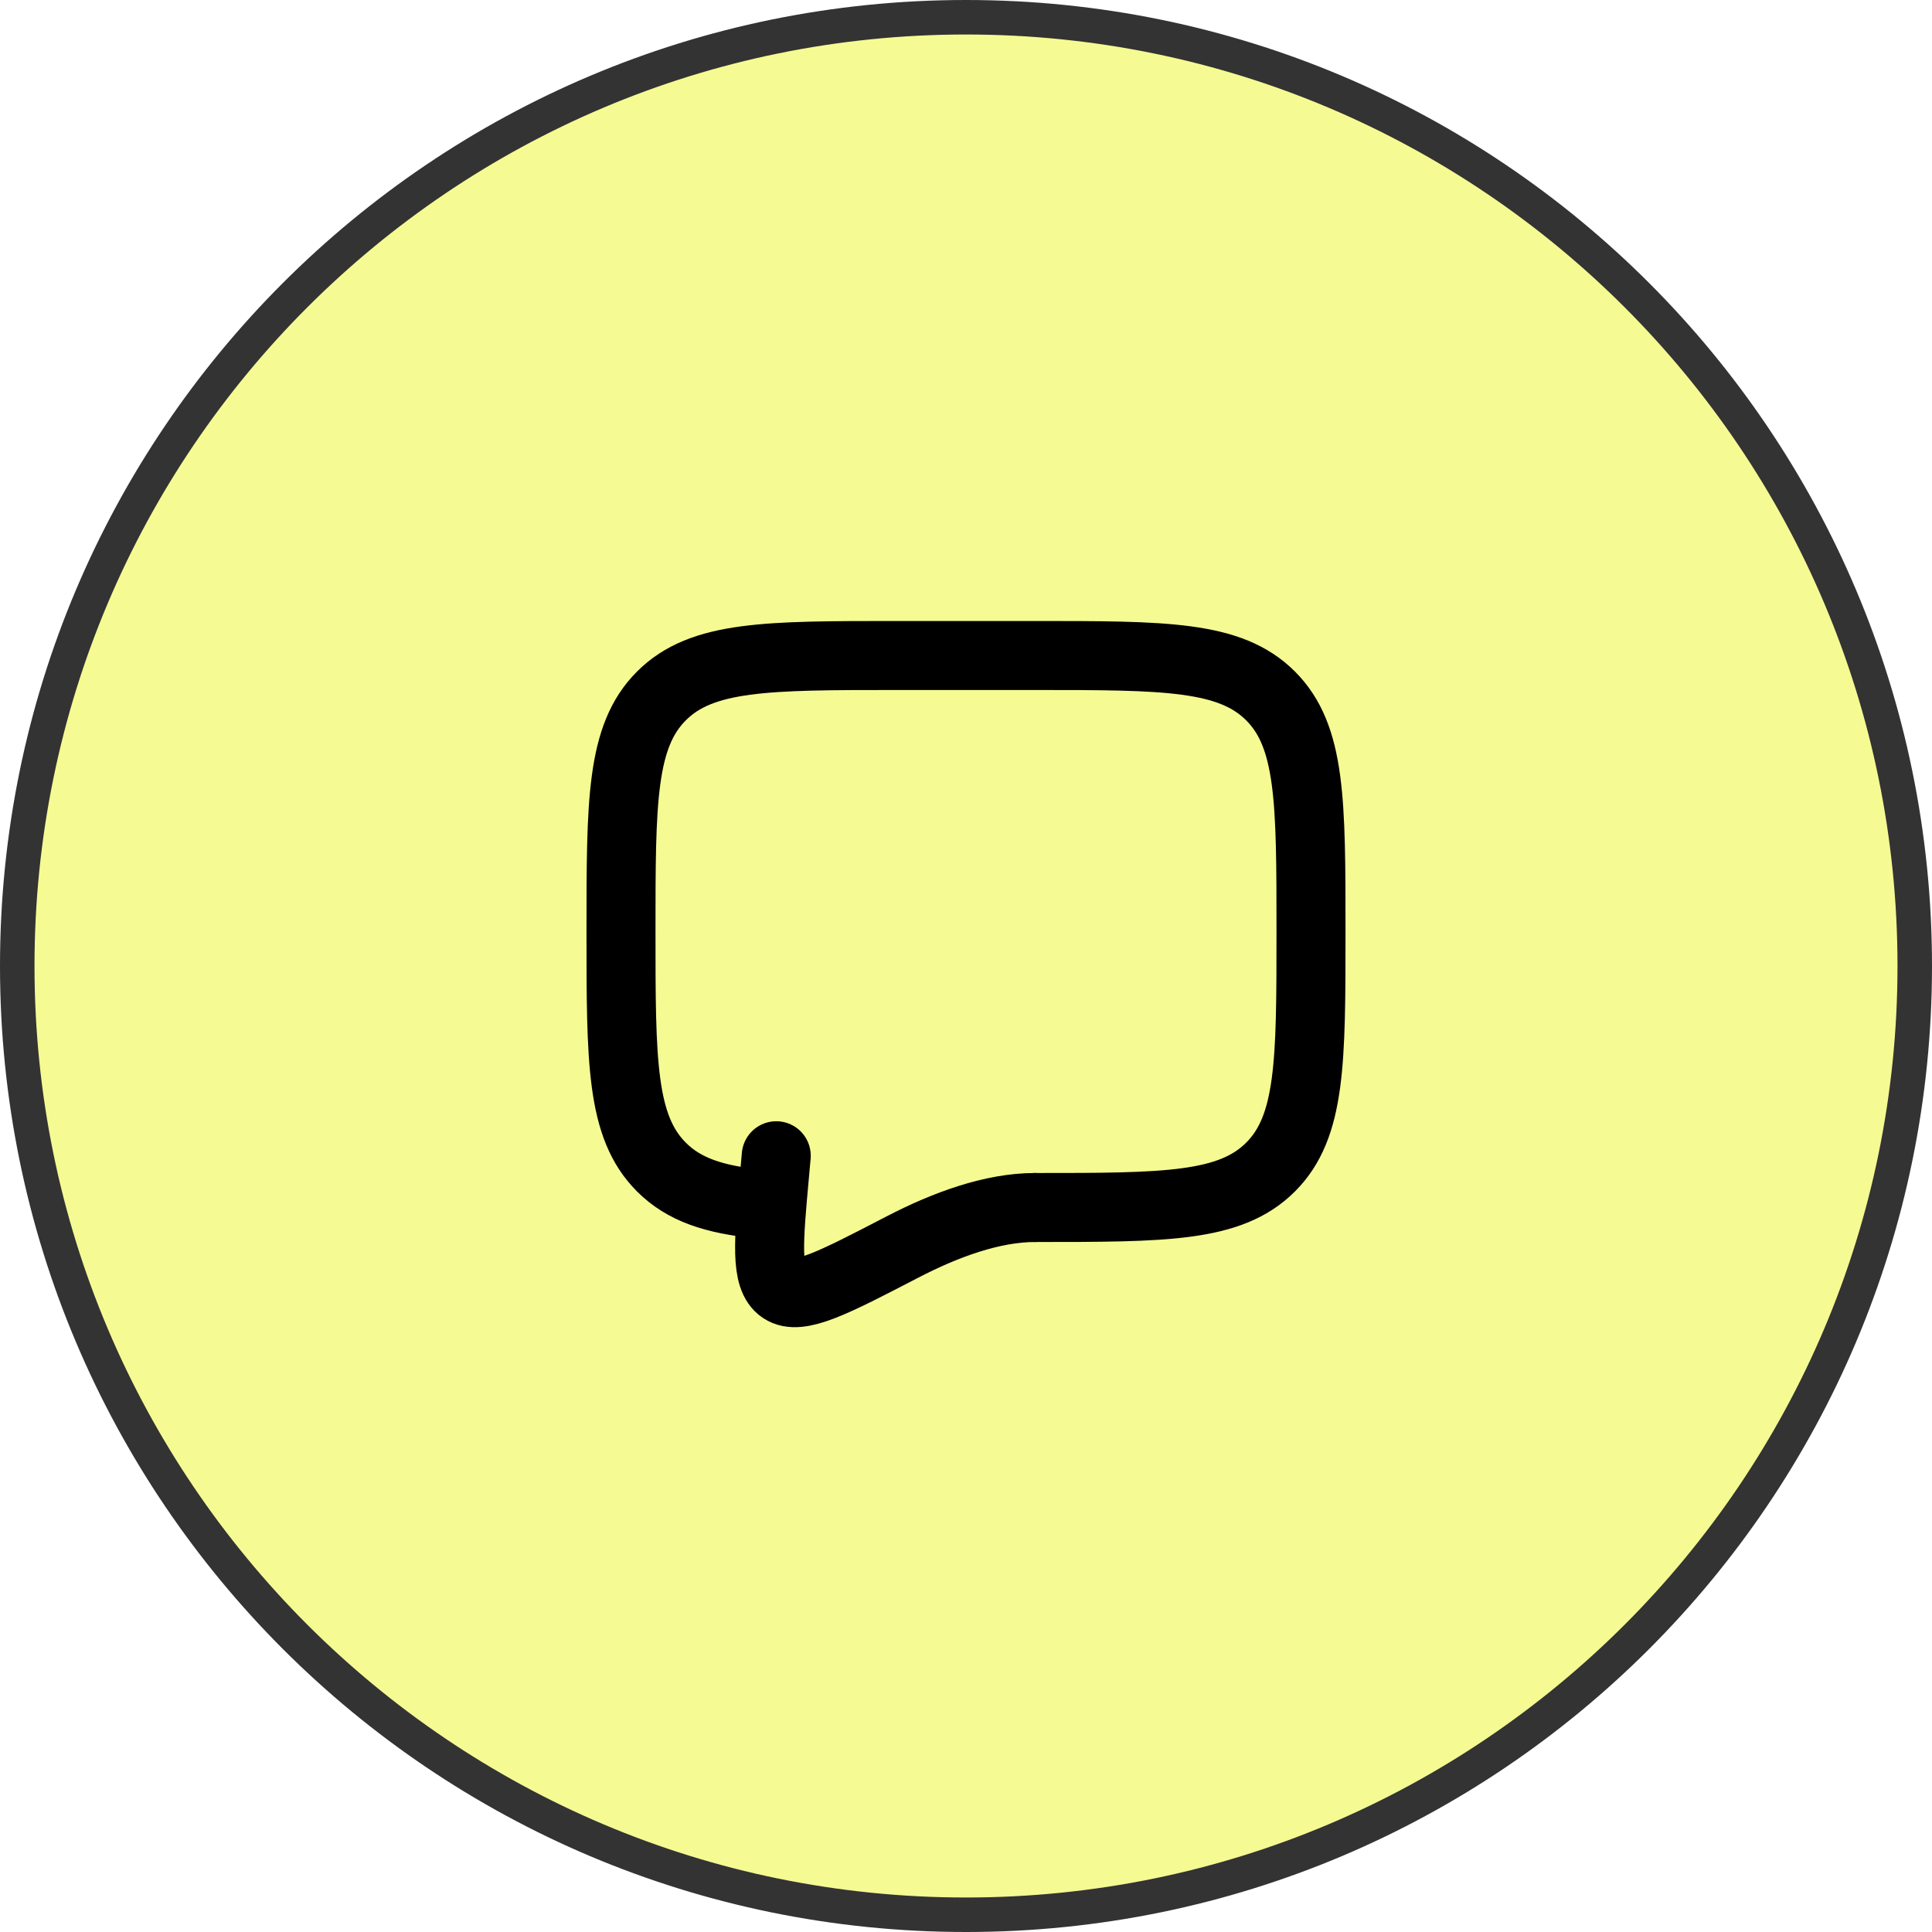
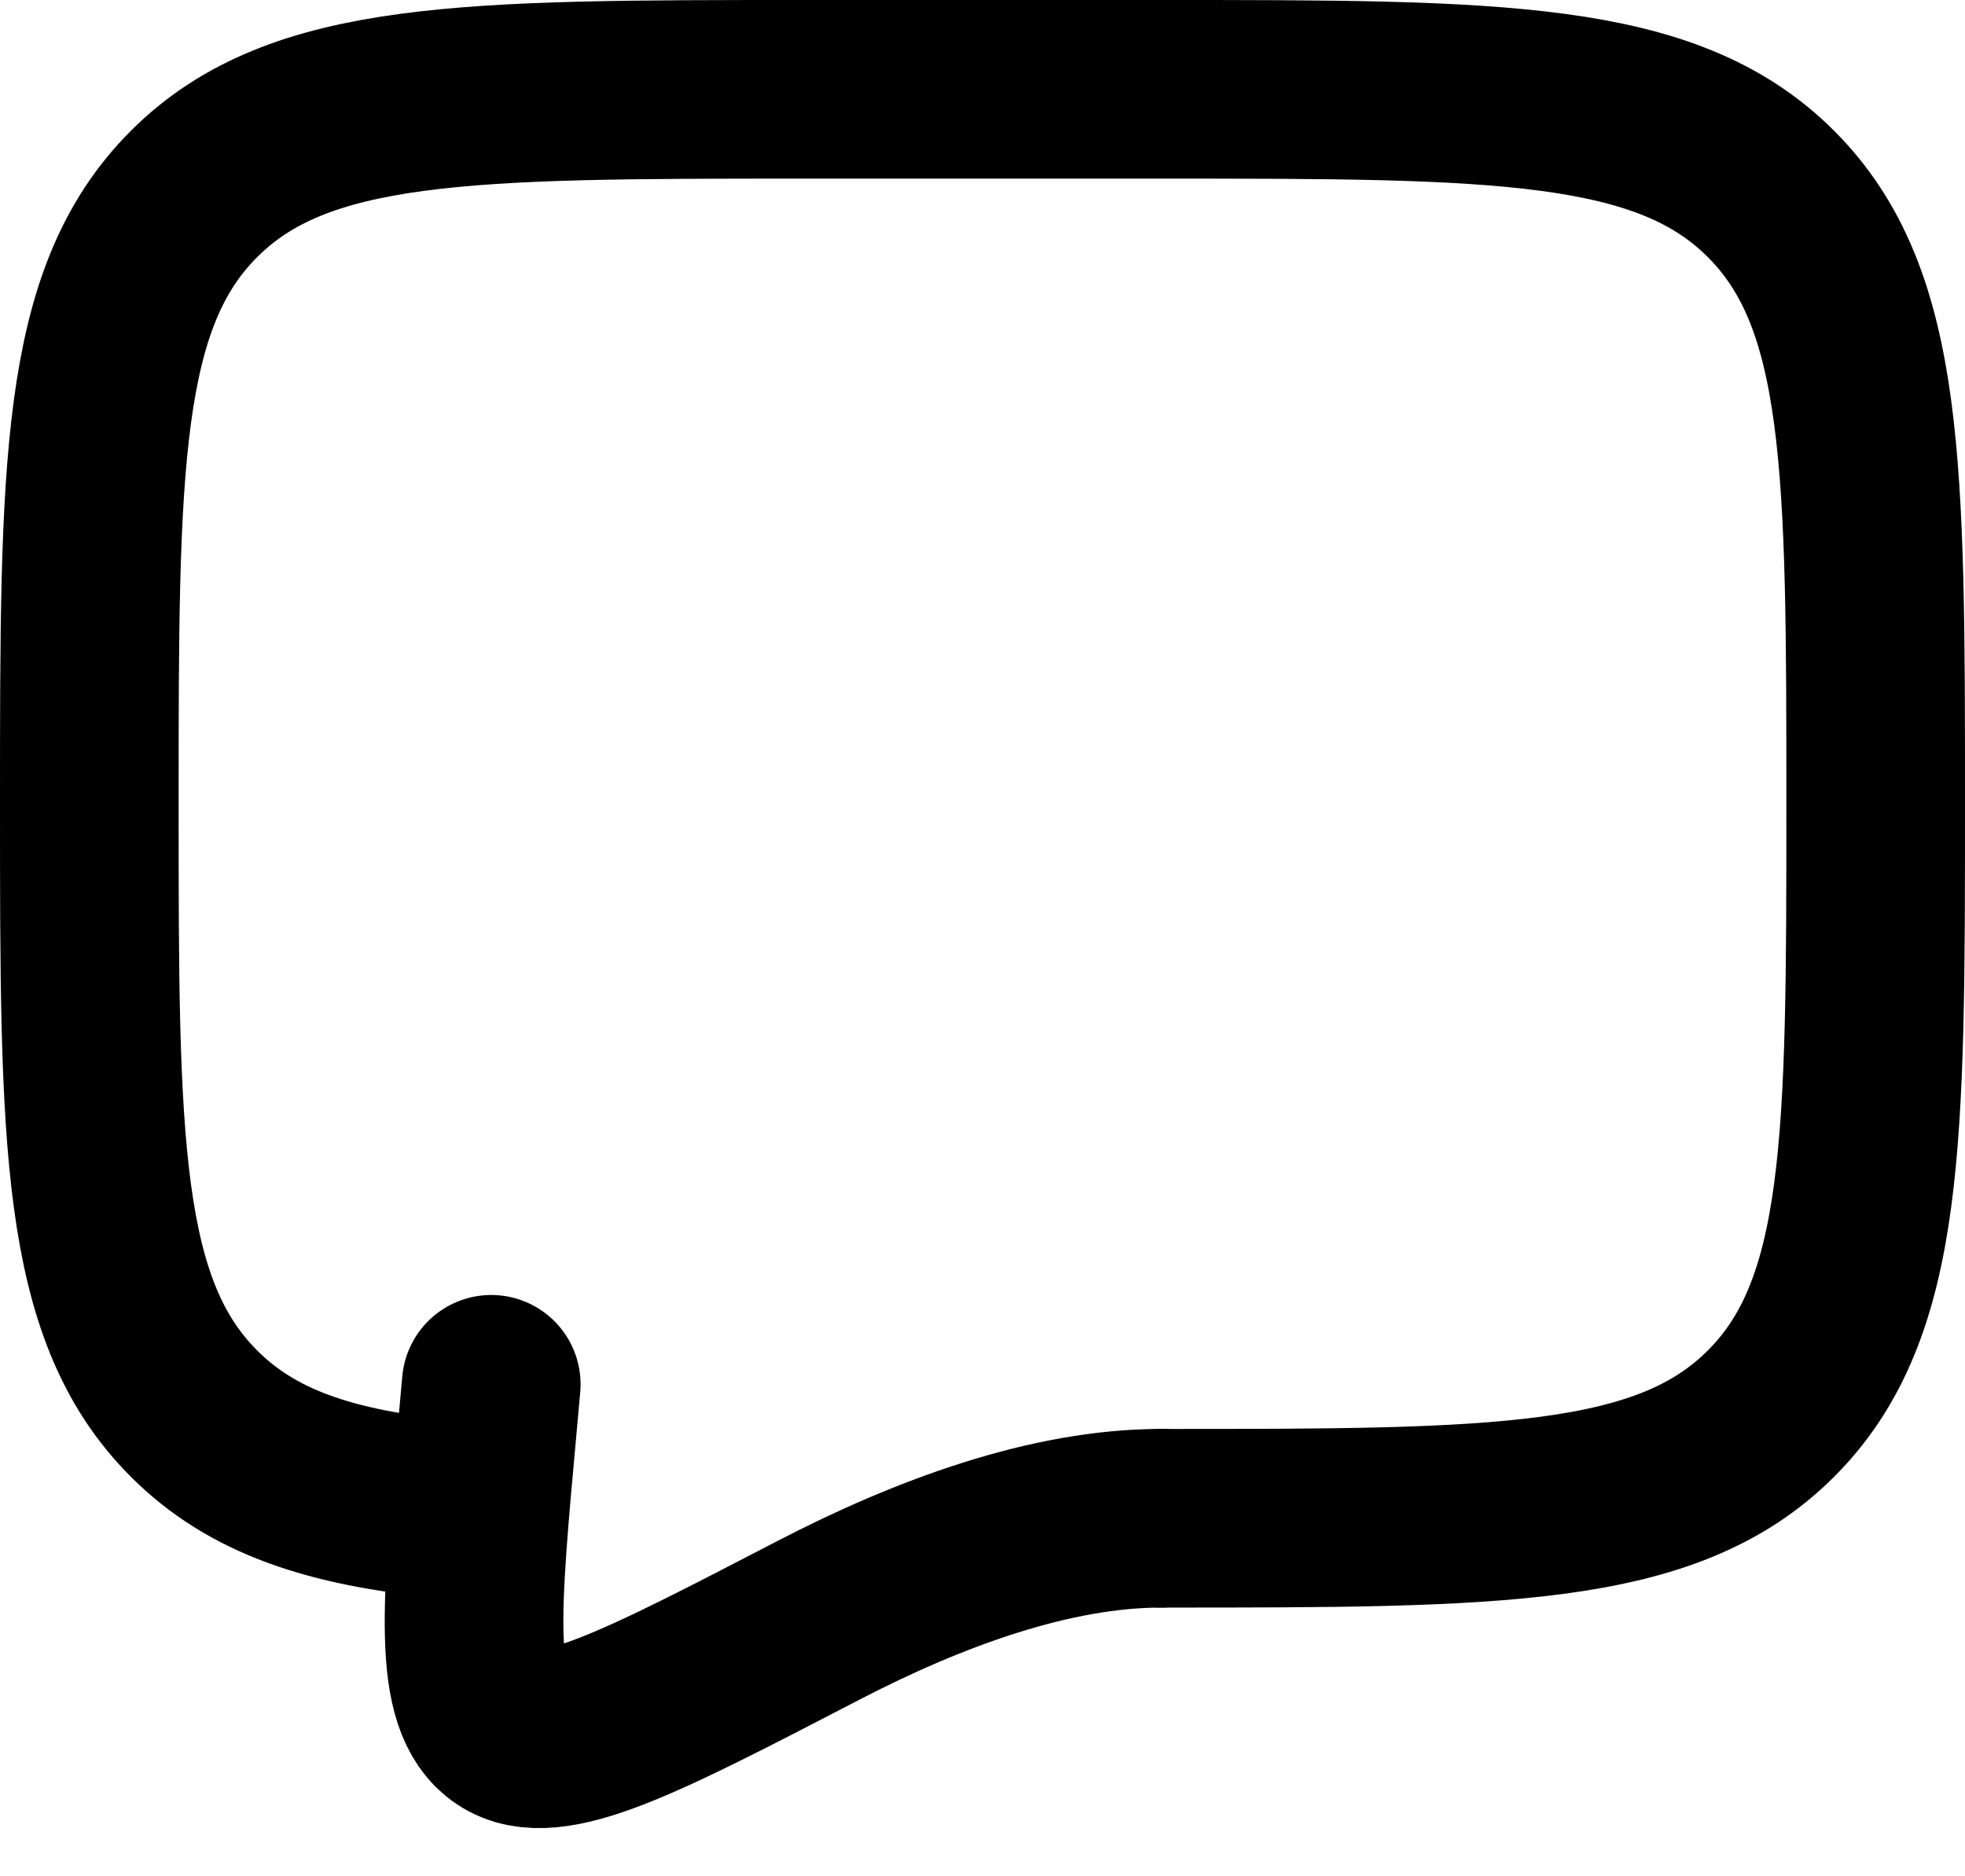
- <svg xmlns="http://www.w3.org/2000/svg" width="56" height="56" viewBox="0 0 56 56" fill="none">
-   <rect x="0.5" y="0.5" width="55" height="55" rx="27.5" fill="#F5FA93" />
-   <rect x="0.5" y="0.5" width="55" height="55" rx="27.5" stroke="#333333" />
-   <path d="M30 35C33.771 35 35.657 35 36.828 33.828C38 32.657 38 30.771 38 27C38 23.229 38 21.343 36.828 20.172C35.657 19 33.771 19 30 19H26C22.229 19 20.343 19 19.172 20.172C18 21.343 18 23.229 18 27C18 30.771 18 32.657 19.172 33.828C19.825 34.482 20.7 34.771 22 34.898" stroke="black" stroke-width="2" stroke-linecap="round" stroke-linejoin="round" />
-   <path d="M30 35C28.764 35 27.402 35.5 26.159 36.145C24.161 37.182 23.162 37.701 22.67 37.37C22.178 37.04 22.271 36.015 22.458 33.966L22.5 33.5" stroke="black" stroke-width="2" stroke-linecap="round" />
+ <svg xmlns="http://www.w3.org/2000/svg" width="22" height="21" viewBox="0 0 22 21" fill="none">
+   <path d="M13 17C16.771 17 18.657 17 19.828 15.828C21 14.657 21 12.771 21 9C21 5.229 21 3.343 19.828 2.172C18.657 1 16.771 1 13 1H9C5.229 1 3.343 1 2.172 2.172C1 3.343 1 5.229 1 9C1 12.771 1 14.657 2.172 15.828C2.825 16.482 3.7 16.771 5 16.898" stroke="black" stroke-width="2" stroke-linecap="round" stroke-linejoin="round" />
+   <path d="M13 17C11.764 17 10.402 17.5 9.159 18.145C7.161 19.182 6.162 19.701 5.67 19.37C5.178 19.04 5.271 18.015 5.458 15.966L5.5 15.5" stroke="black" stroke-width="2" stroke-linecap="round" />
</svg>
